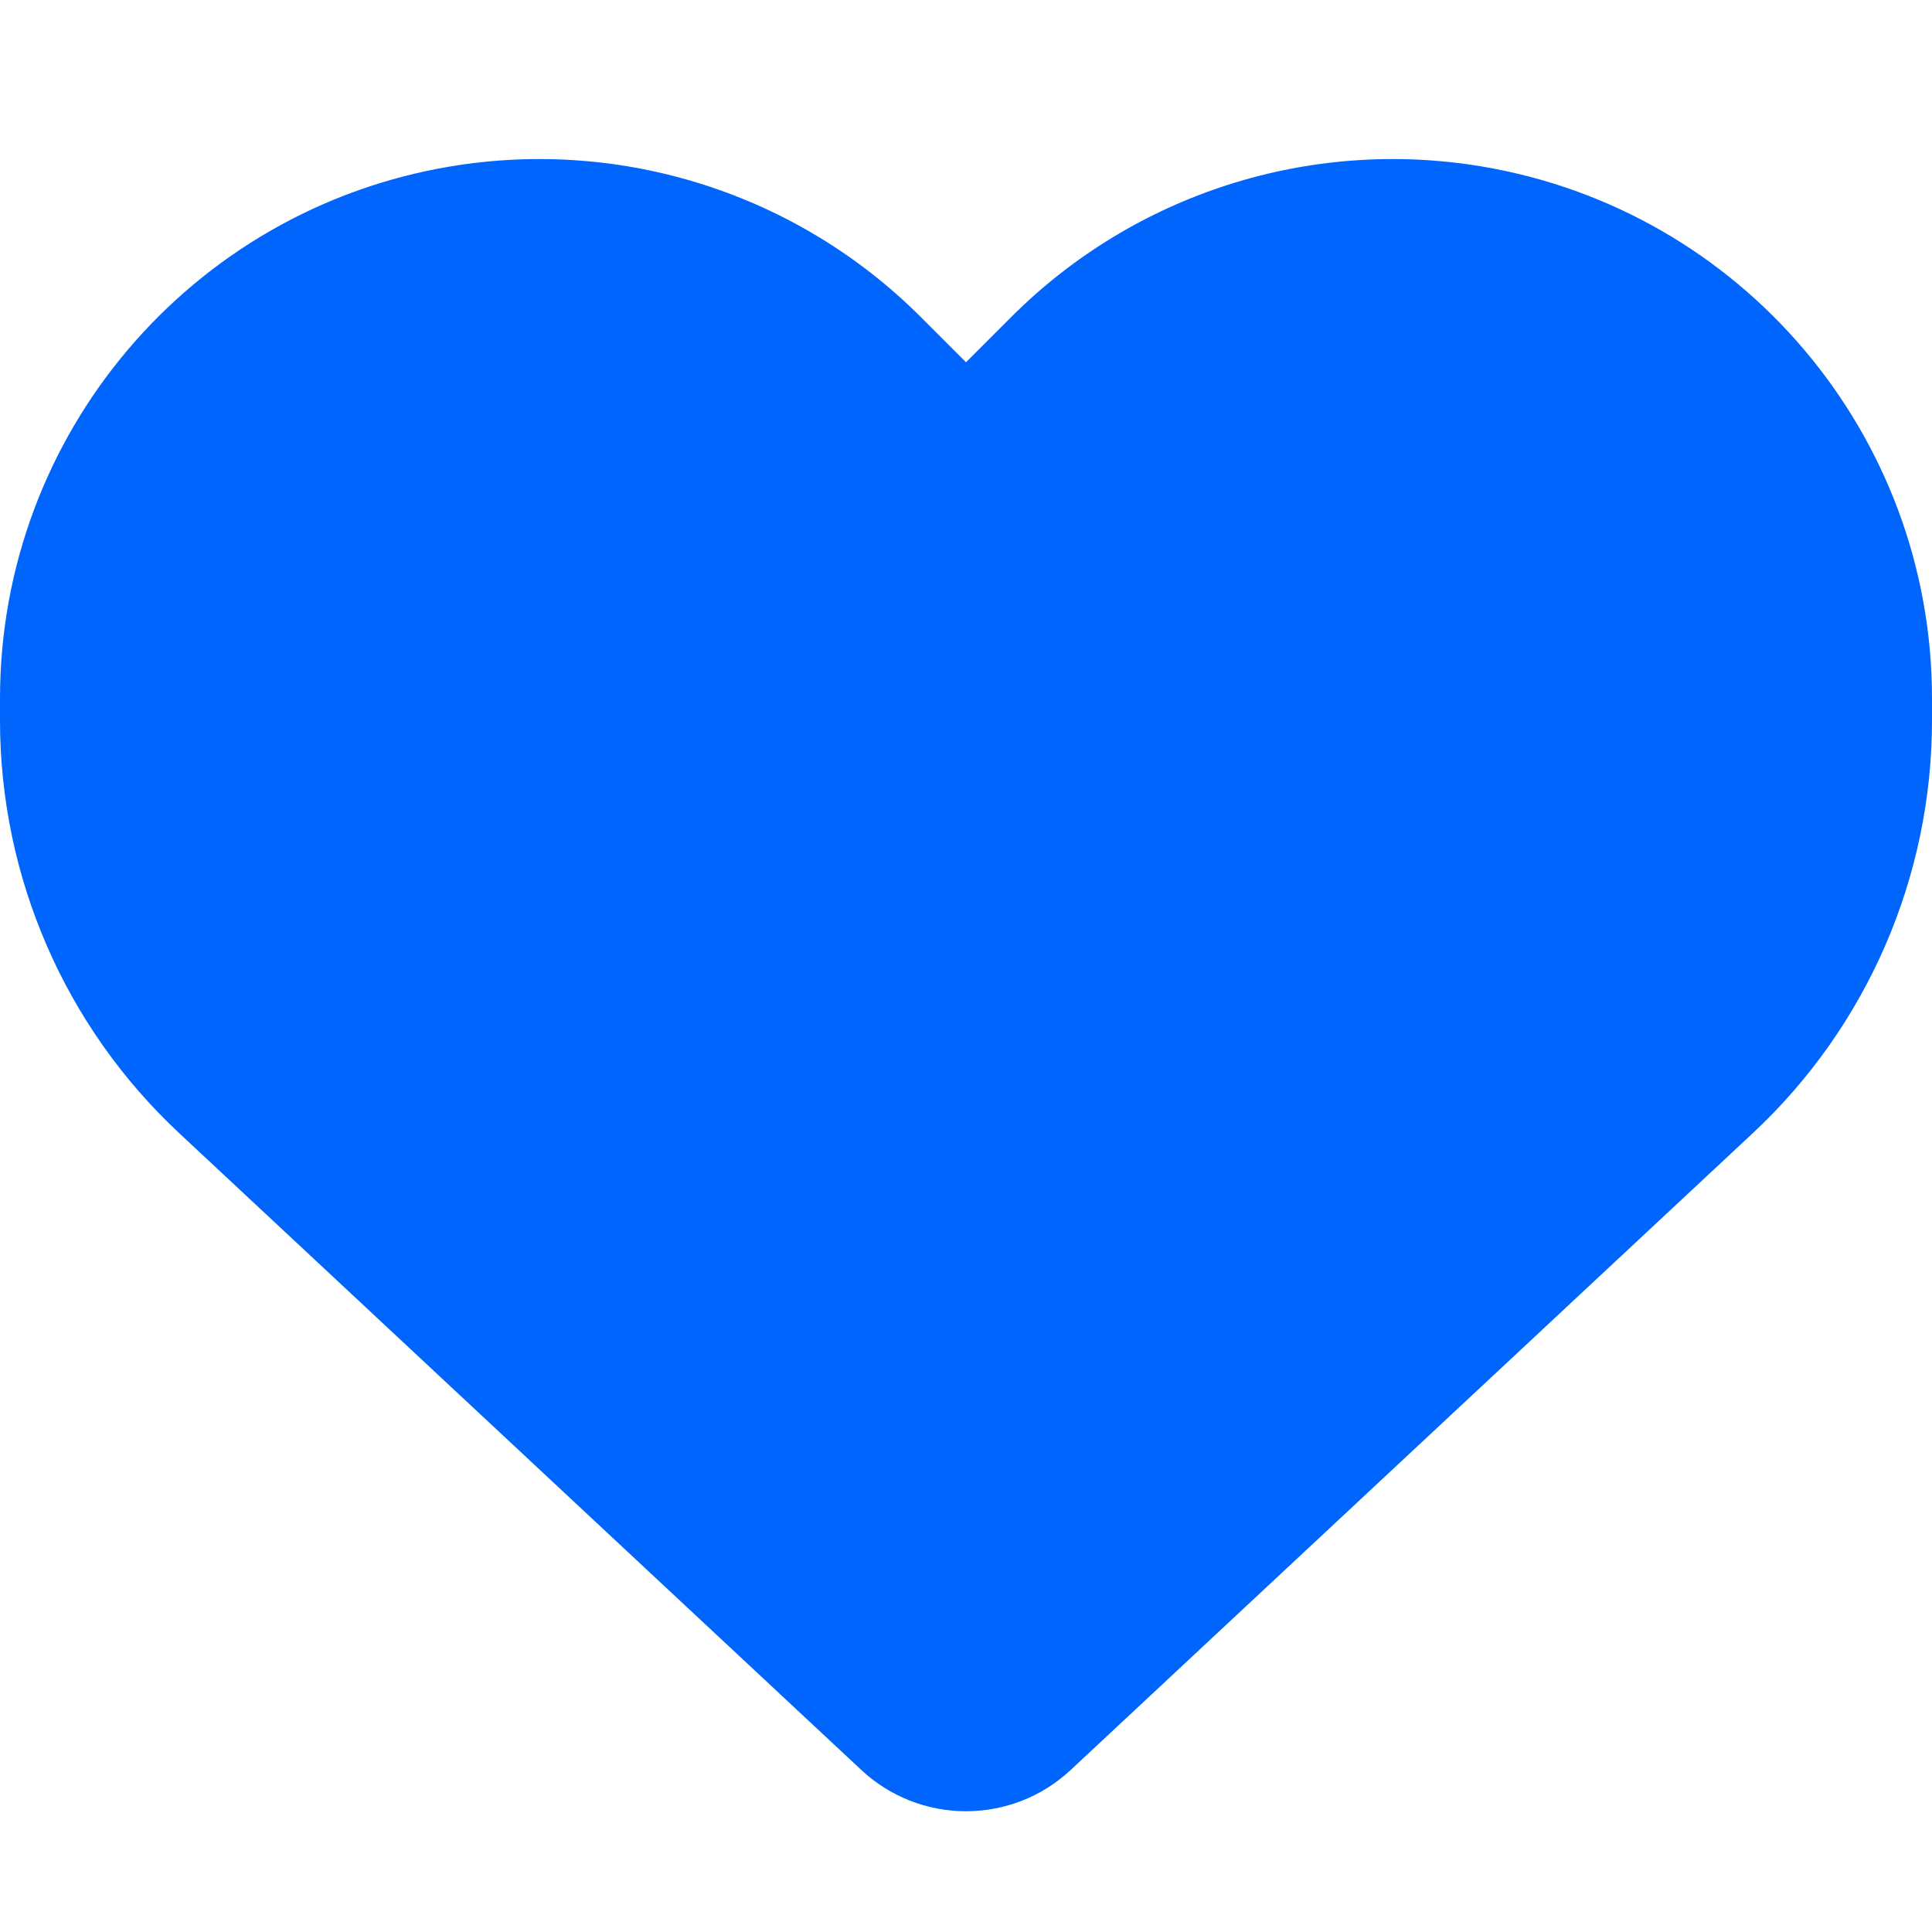
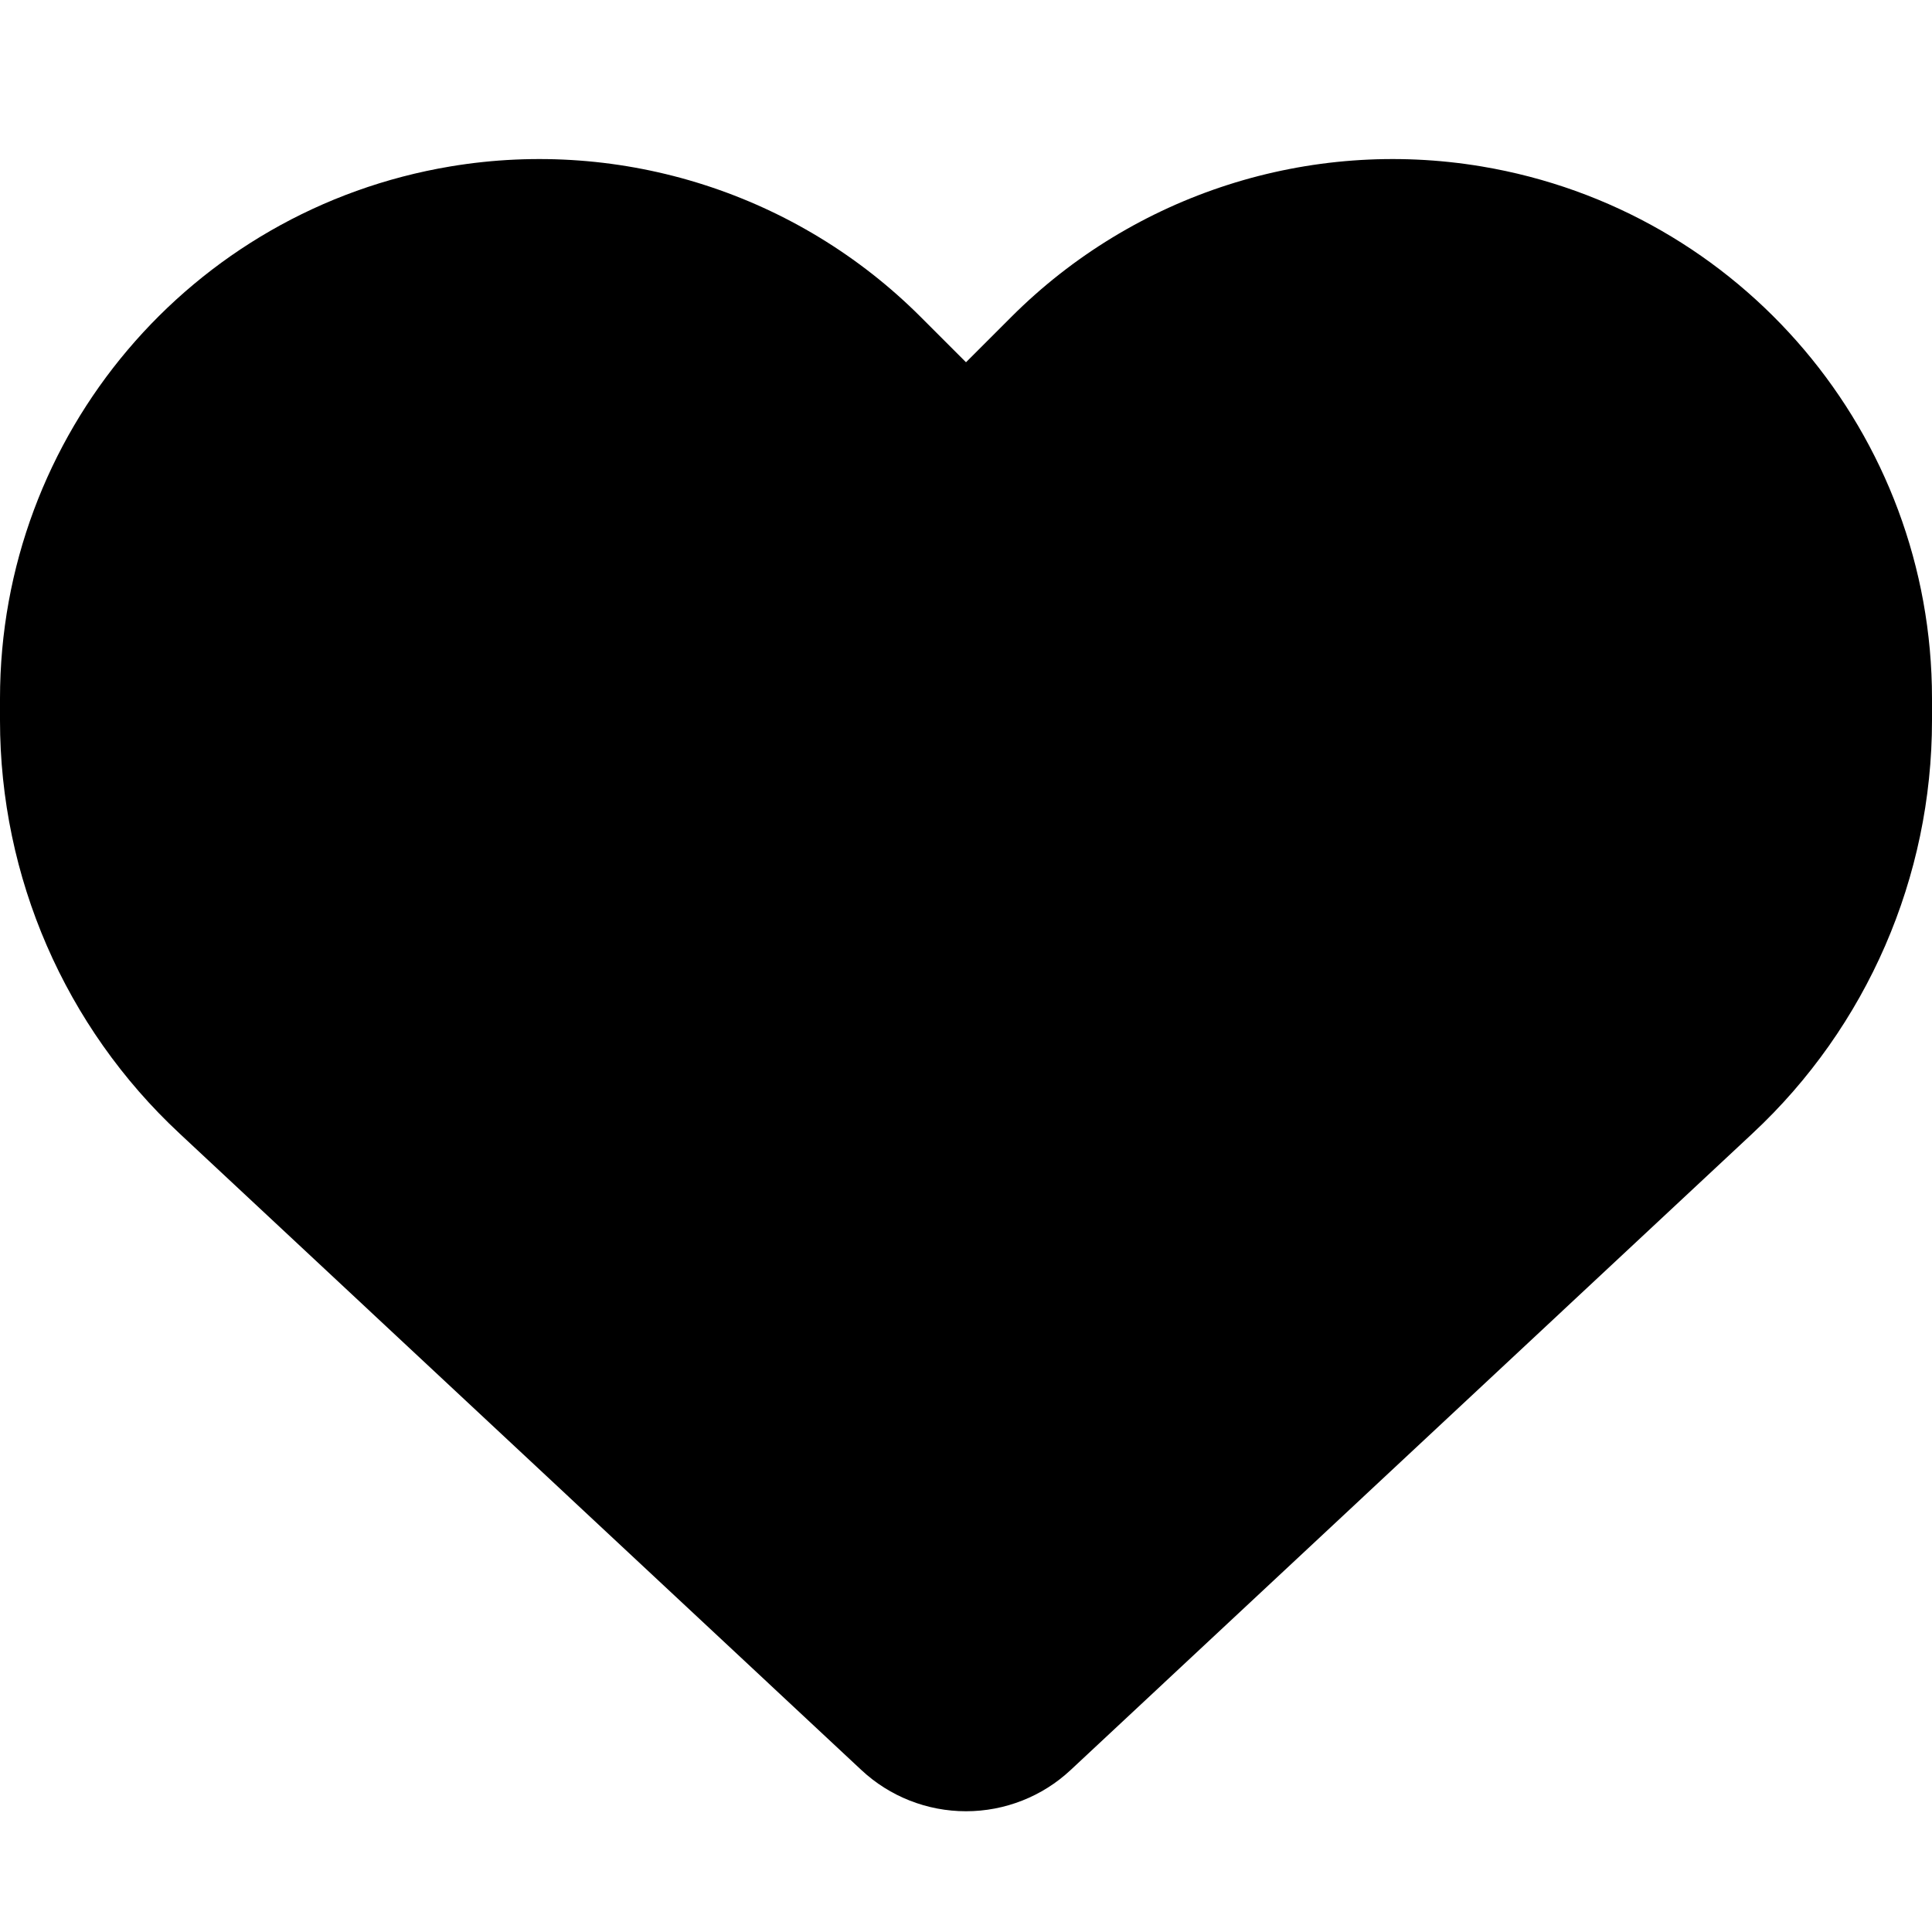
<svg xmlns="http://www.w3.org/2000/svg" viewBox="0 0 512 512">
-   <path fill="#0065FC" d="M47.6 300.4L228.3 469.1c7.5 7 17.4 10.9 27.7 10.9s20.2-3.9 27.7-10.9L464.4 300.4c30.4-28.3 47.6-68 47.6-109.5v-5.8c0-69.9-50.5-129.5-119.4-141C347 36.5 300.6 51.4 268 84L256 96 244 84c-32.6-32.6-79-47.5-124.6-39.9C50.5 55.6 0 115.2 0 185.1v5.8c0 41.5 17.2 81.2 47.6 109.5z" />
+   <path d="M47.6 300.4L228.3 469.1c7.5 7 17.4 10.9 27.7 10.9s20.2-3.9 27.7-10.9L464.4 300.4c30.4-28.3 47.6-68 47.6-109.5v-5.8c0-69.9-50.5-129.5-119.4-141C347 36.5 300.6 51.4 268 84L256 96 244 84c-32.6-32.6-79-47.5-124.6-39.9C50.5 55.6 0 115.2 0 185.1v5.8c0 41.5 17.2 81.2 47.6 109.5z" />
</svg>
